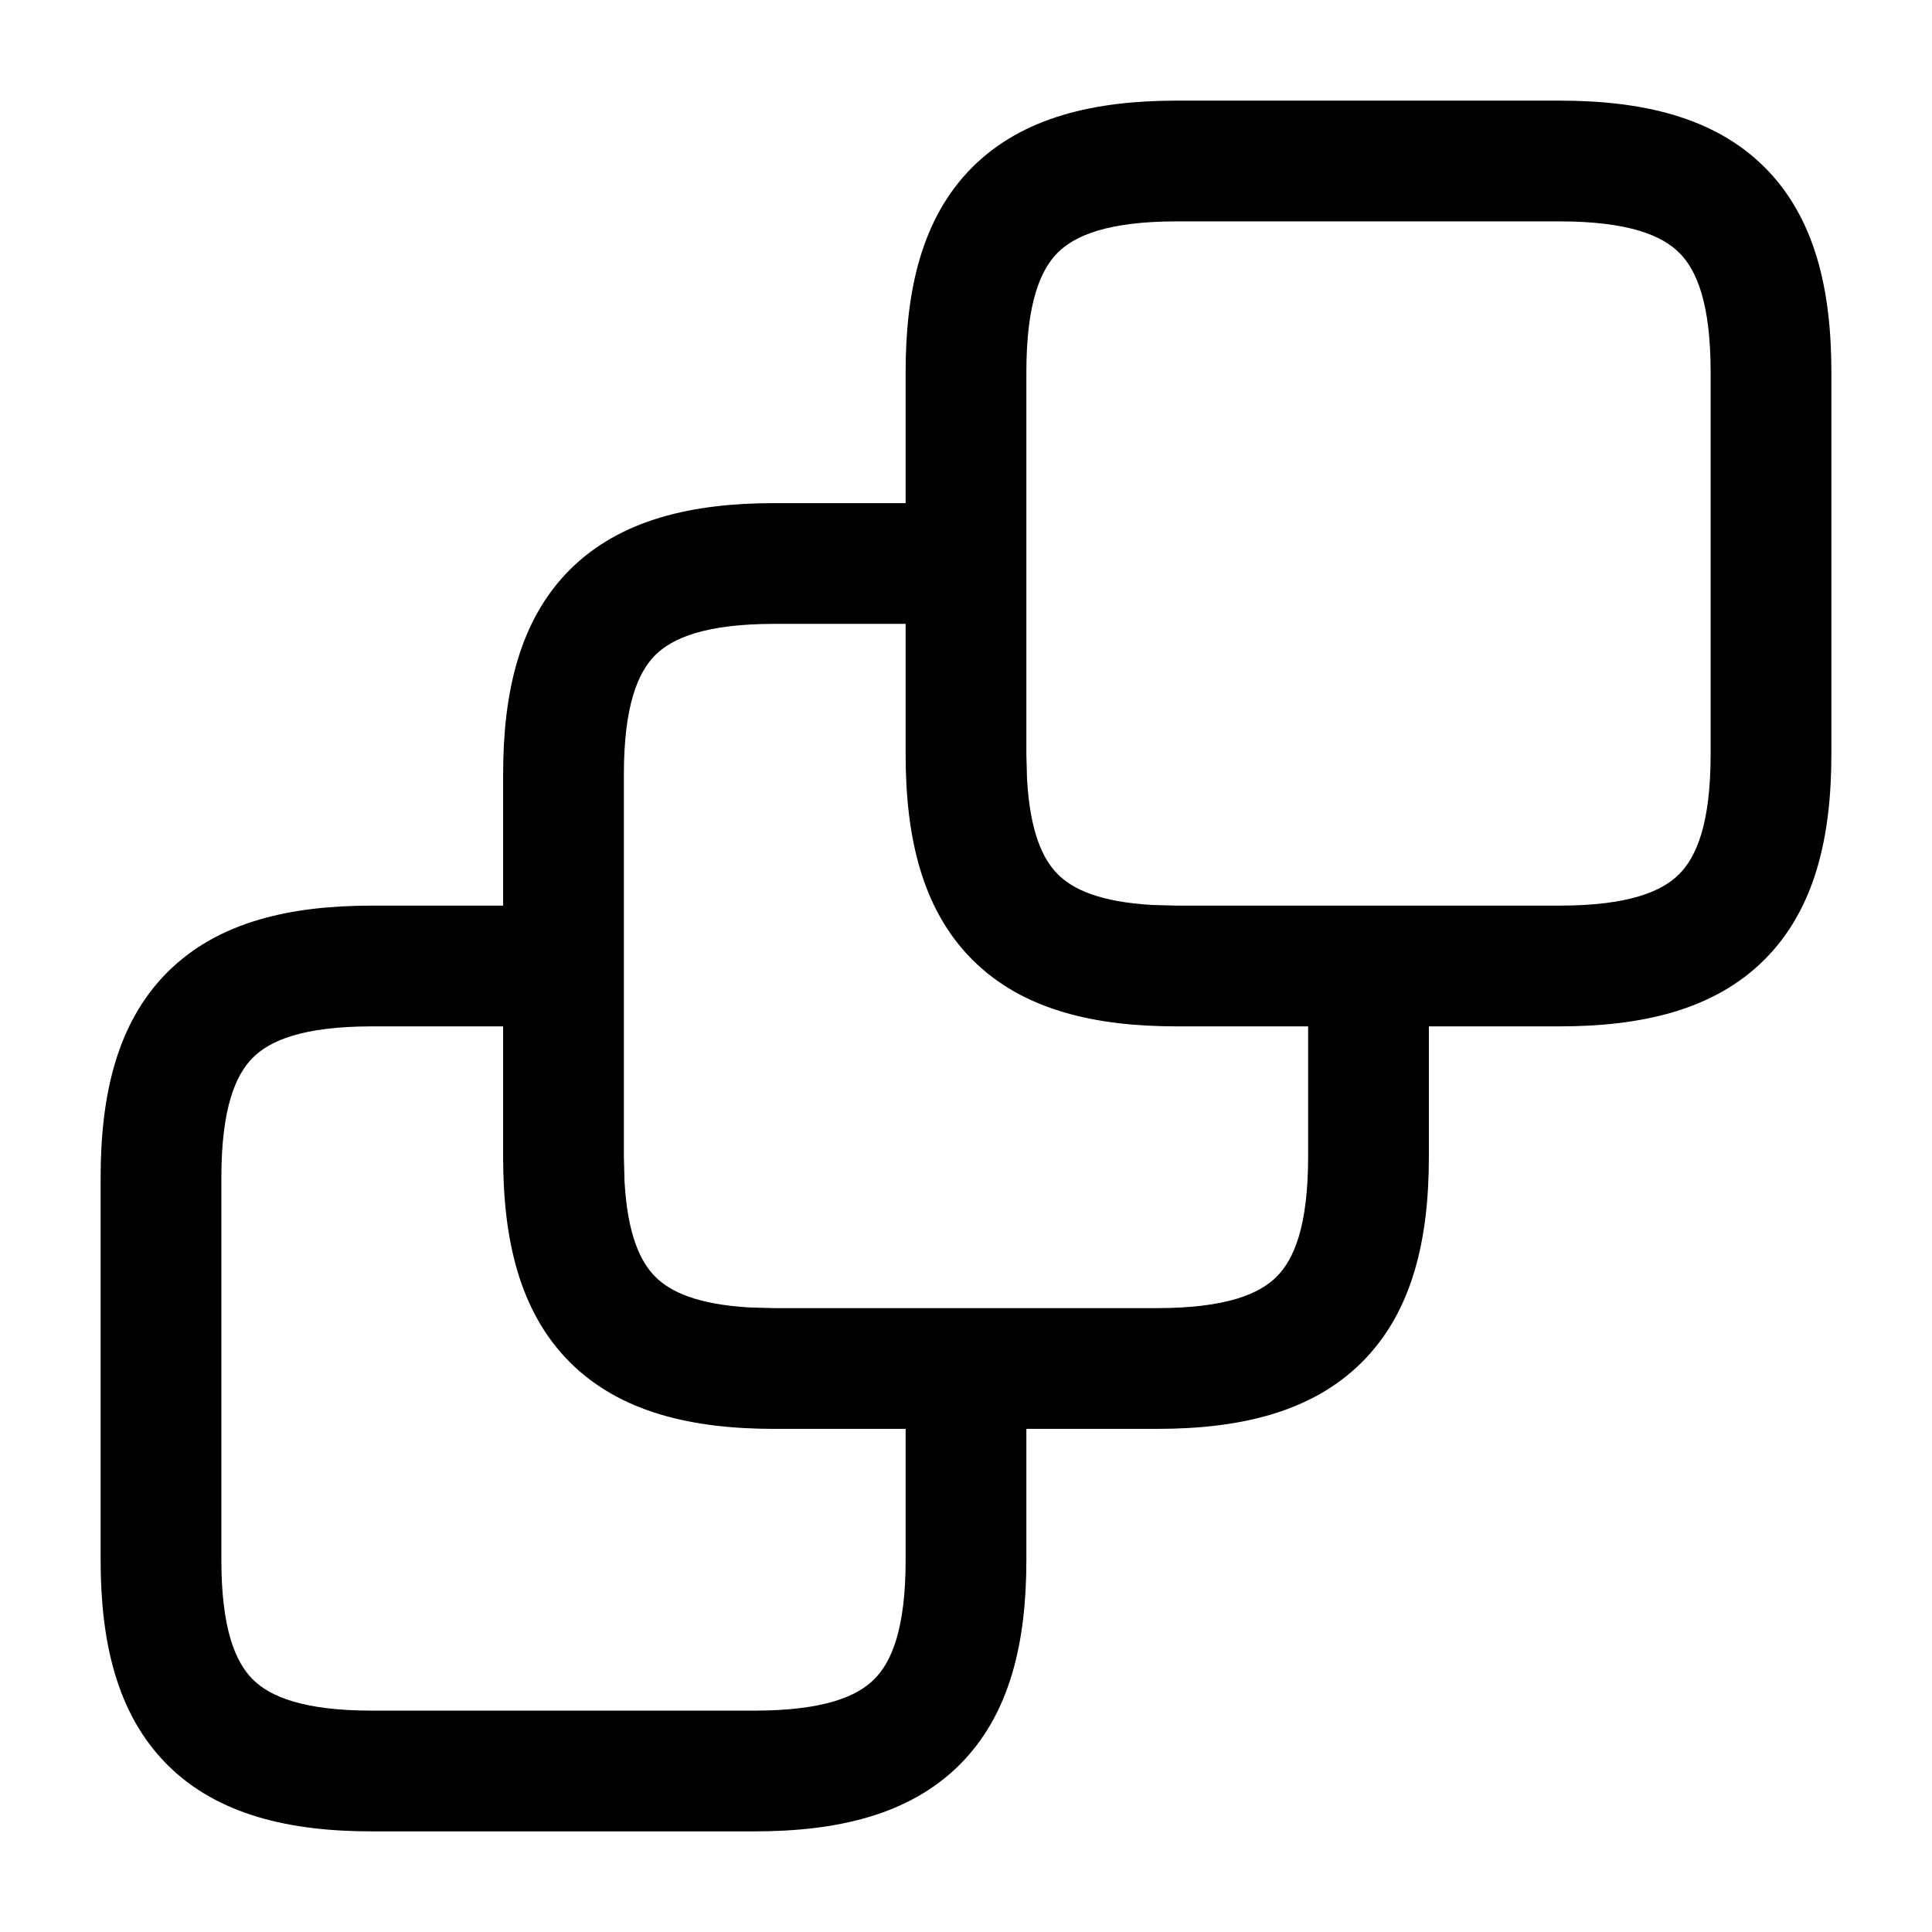
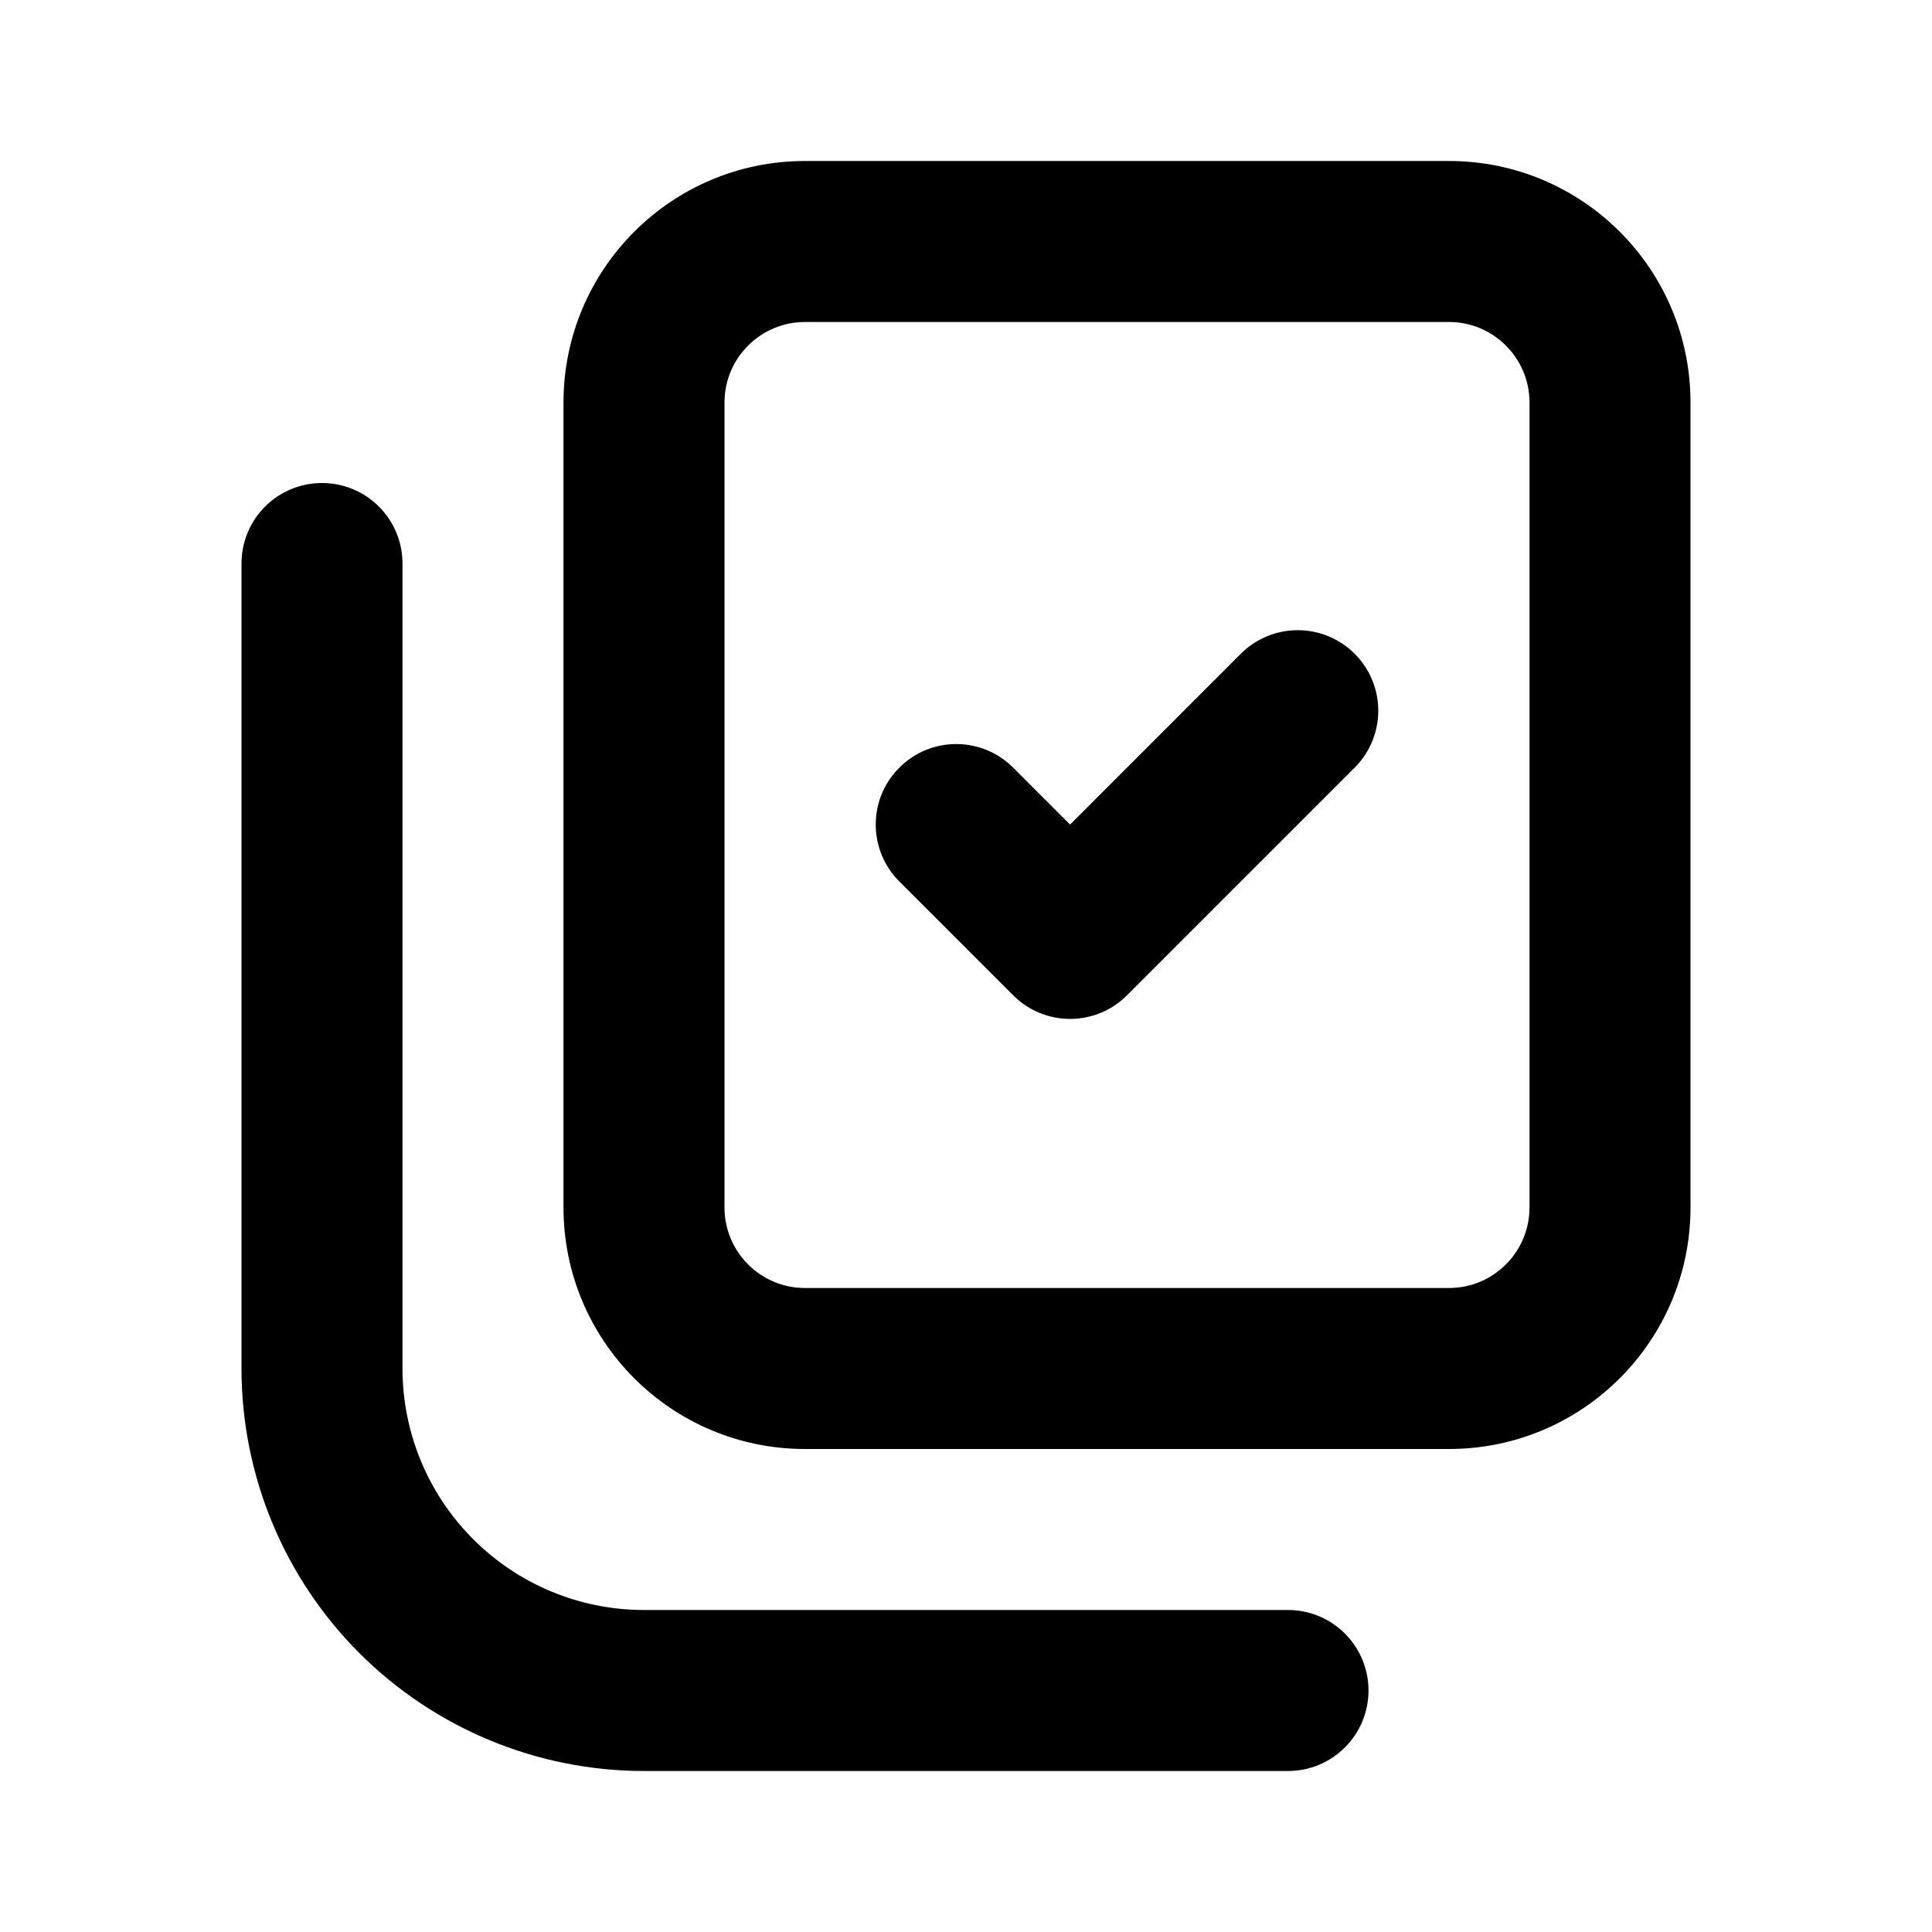
<svg xmlns="http://www.w3.org/2000/svg" width="24" height="24" viewBox="0 0 24 24" fill="none">
-   <path d="M6.25 12.75H4.62C3.76 12.75 3.351 12.927 3.14 13.14C2.927 13.353 2.75 13.764 2.75 14.63V19.38C2.75 20.24 2.927 20.649 3.139 20.861C3.351 21.073 3.76 21.25 4.62 21.25H9.37C10.236 21.25 10.647 21.073 10.86 20.86C11.073 20.648 11.25 20.241 11.25 19.38V17.75H9.62C8.611 17.75 7.708 17.552 7.077 16.92C6.447 16.288 6.25 15.384 6.25 14.37V12.75ZM7.758 14.674C7.795 15.336 7.954 15.674 8.14 15.86C8.325 16.046 8.661 16.205 9.318 16.242L9.62 16.25H14.37C15.237 16.25 15.647 16.072 15.859 15.859C16.072 15.647 16.25 15.237 16.25 14.37V12.75H14.62C13.611 12.75 12.708 12.553 12.077 11.92C11.447 11.288 11.25 10.384 11.25 9.37V7.75H9.62C8.76 7.75 8.351 7.927 8.139 8.139C7.927 8.351 7.75 8.76 7.75 9.62V14.37L7.758 14.674ZM12.758 9.674C12.795 10.336 12.954 10.674 13.14 10.86C13.325 11.046 13.661 11.205 14.318 11.242L14.62 11.25H19.37C20.237 11.25 20.647 11.072 20.859 10.859C21.072 10.647 21.25 10.237 21.25 9.37V4.62C21.25 3.76 21.073 3.351 20.86 3.14C20.647 2.927 20.236 2.75 19.37 2.75H14.62C13.76 2.75 13.351 2.927 13.139 3.139C12.927 3.351 12.75 3.76 12.75 4.62V9.37L12.758 9.674ZM22.75 9.37C22.75 10.384 22.552 11.288 21.92 11.92C21.288 12.552 20.384 12.75 19.37 12.75H17.75V14.37C17.75 15.384 17.552 16.288 16.92 16.92C16.288 17.552 15.384 17.75 14.37 17.75H12.75V19.38C12.75 20.389 12.553 21.292 11.92 21.923C11.288 22.553 10.384 22.75 9.37 22.75H4.62C3.611 22.75 2.709 22.552 2.078 21.922C1.448 21.291 1.25 20.389 1.25 19.38V14.63C1.25 13.616 1.447 12.712 2.077 12.08C2.708 11.447 3.611 11.25 4.62 11.25H6.25V9.62C6.25 8.611 6.448 7.709 7.078 7.078C7.709 6.448 8.611 6.25 9.62 6.25H11.25V4.62C11.25 3.611 11.448 2.709 12.078 2.078C12.709 1.448 13.611 1.25 14.62 1.25H19.37C20.384 1.25 21.288 1.447 21.92 2.077C22.552 2.708 22.75 3.611 22.75 4.62V9.37Z" fill="currentColor" />
+   <path d="M11.172 9.536C10.781 9.926 10.781 10.559 11.172 10.95L12.586 12.364C12.976 12.755 13.61 12.755 14 12.364L16.828 9.536C17.219 9.145 17.219 8.512 16.828 8.121C16.438 7.731 15.805 7.731 15.414 8.121L13.293 10.243L12.586 9.536C12.195 9.145 11.562 9.145 11.172 9.536Z" fill="currentColor" />
+   <path fill-rule="evenodd" clip-rule="evenodd" d="M10 2C8.343 2 7 3.343 7 5V15C7 16.657 8.343 18 10 18H18C19.657 18 21 16.657 21 15V5C21 3.343 19.657 2 18 2H10ZM18 4H10C9.448 4 9 4.448 9 5V15C9 15.552 9.448 16 10 16H18C18.552 16 19 15.552 19 15V5C19 4.448 18.552 4 18 4Z" fill="currentColor" />
+   <path d="M8 20H16C16.265 20 16.52 20.105 16.707 20.293C16.895 20.48 17 20.735 17 21C17 21.265 16.895 21.52 16.707 21.707C16.52 21.895 16.265 22 16 22H8C6.674 22 5.402 21.473 4.464 20.535C3.527 19.598 3 18.326 3 17V7C3 6.735 3.105 6.48 3.293 6.293C3.48 6.105 3.735 6 4 6C4.265 6 4.52 6.105 4.707 6.293C4.895 6.48 5 6.735 5 7V17C5 17.796 5.316 18.559 5.879 19.121C6.441 19.684 7.204 20 8 20Z" fill="currentColor" />
</svg>
